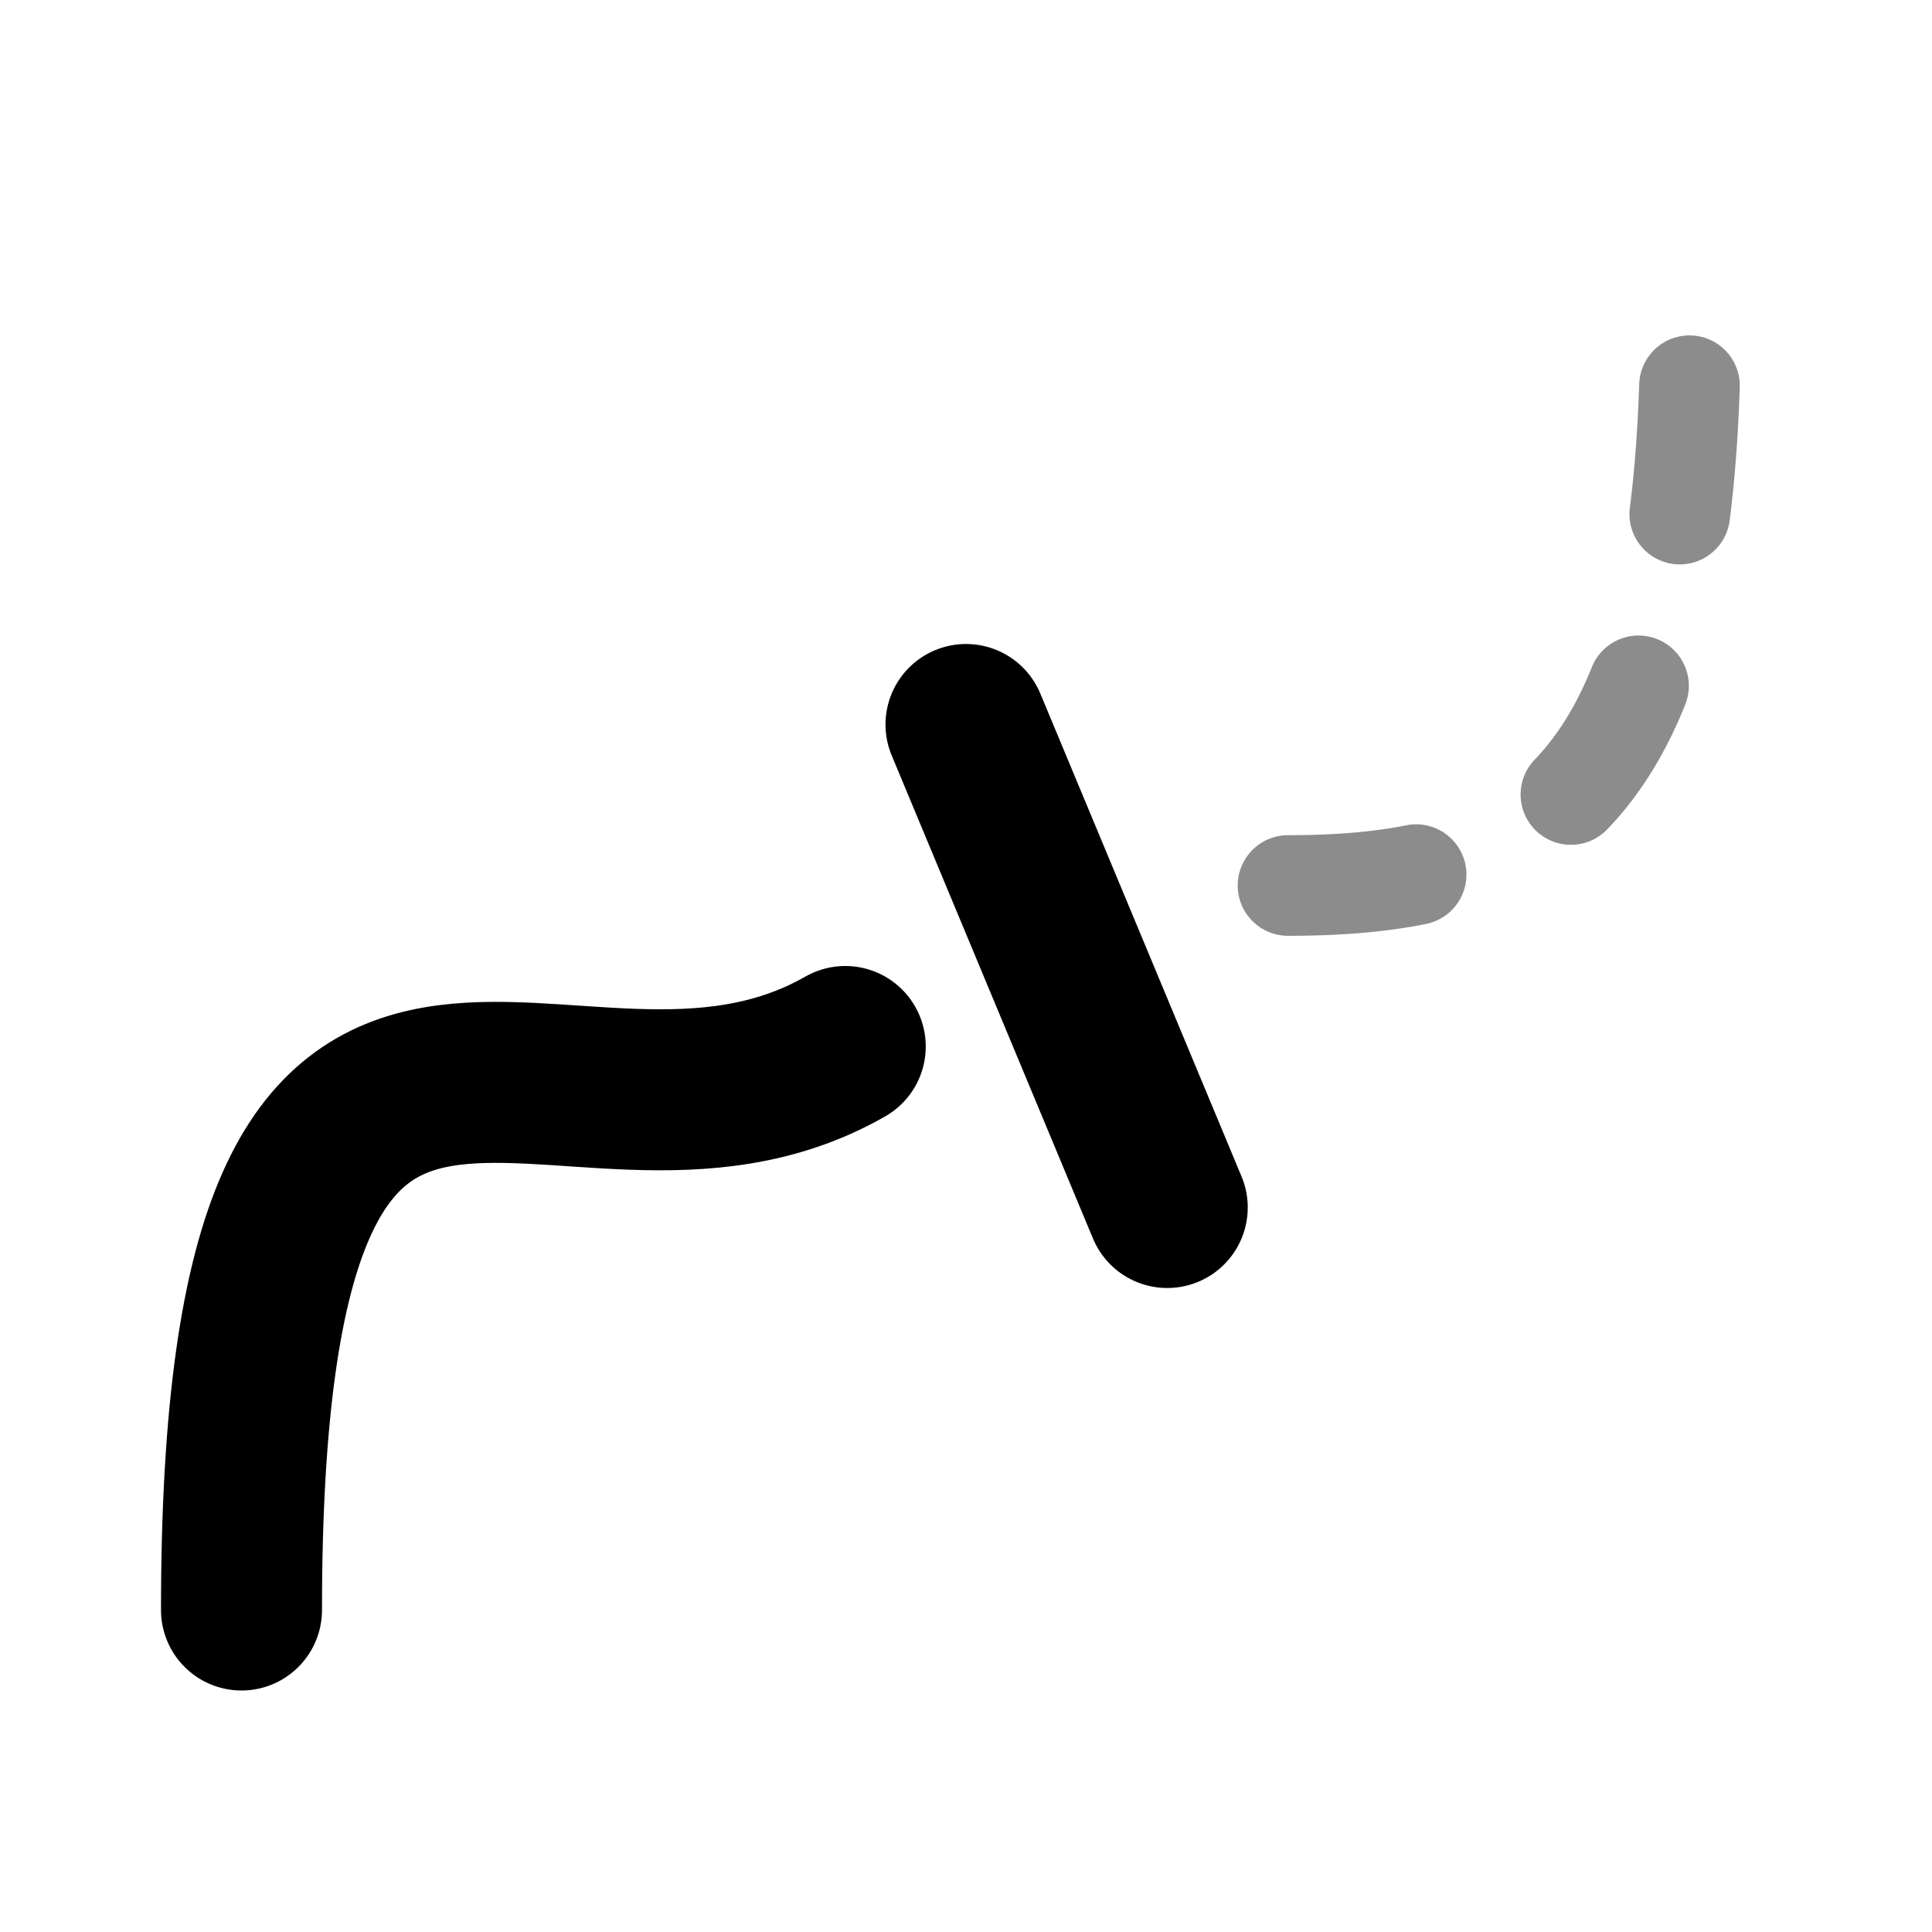
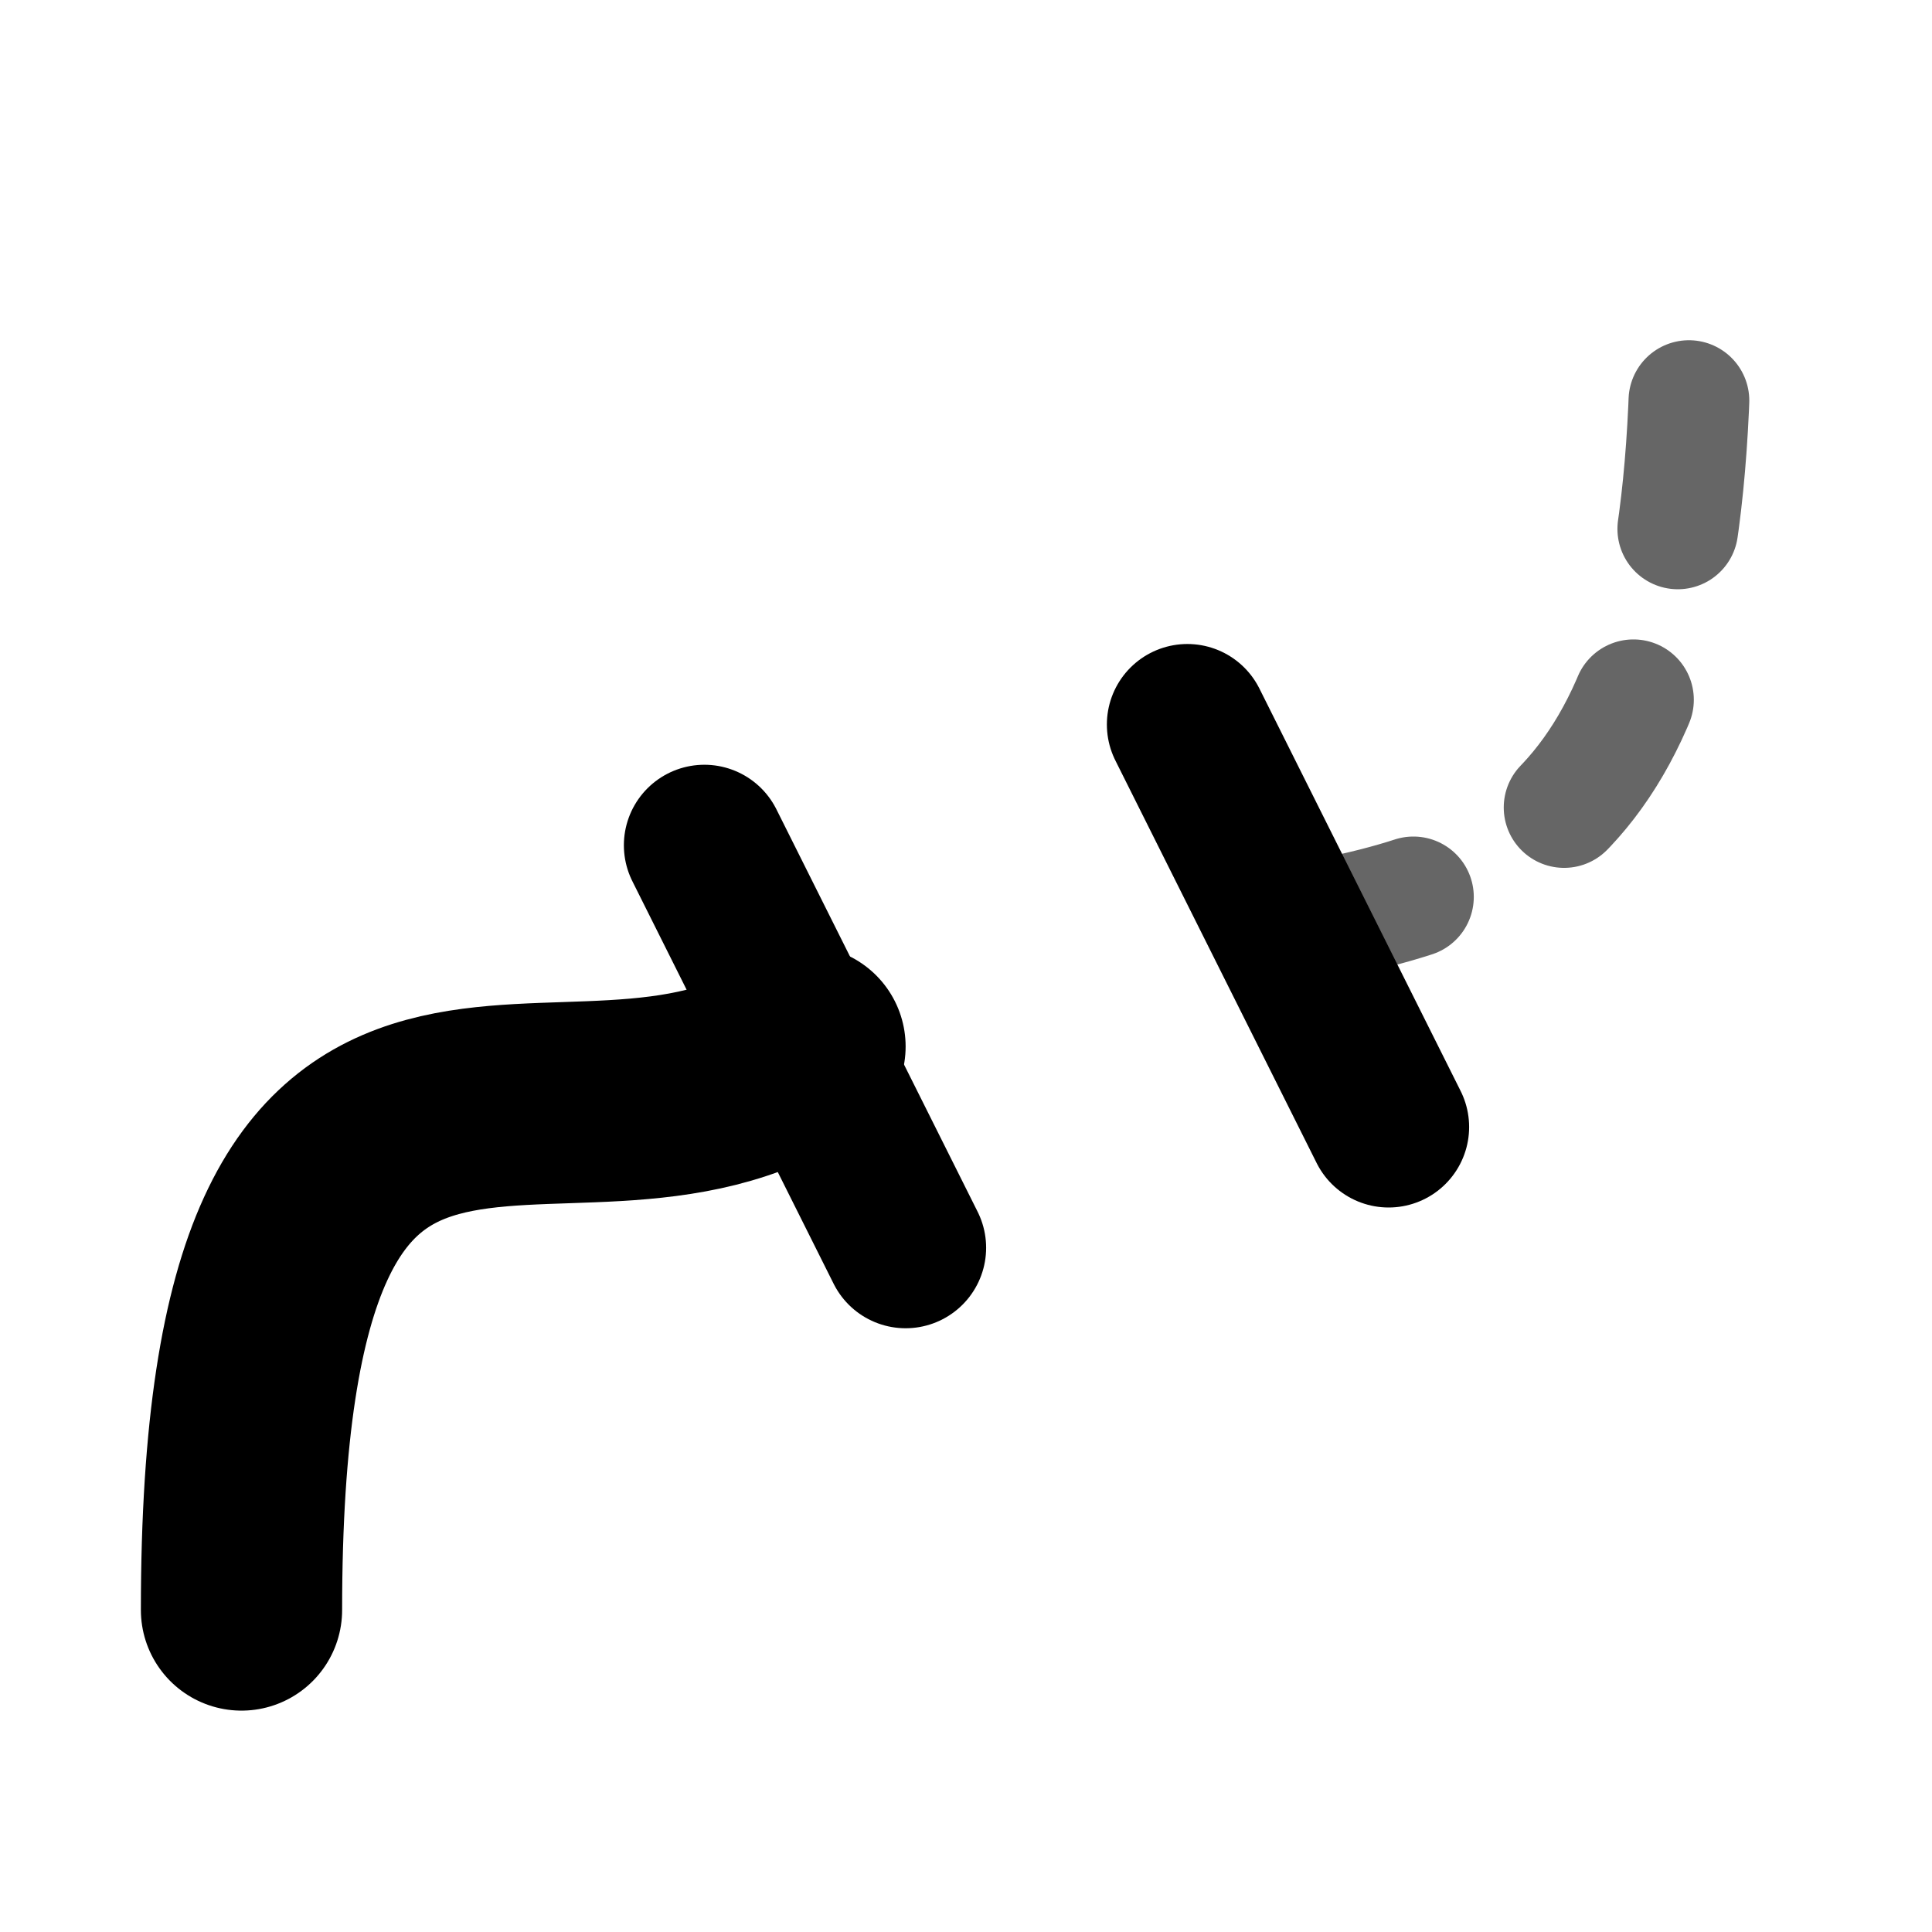
<svg xmlns="http://www.w3.org/2000/svg" width="24" height="24" viewBox="0 0 24 24" fill="none" stroke="currentColor" stroke-width="2" stroke-linecap="round" stroke-linejoin="round">
-   <path d="M3 20C3 10 7 15 10.5 13" />
-   <path d="M16 11C19 11 21 10 21 4" stroke-width="1.25" stroke-dasharray="1.6 2.2" opacity=".45" />
-   <path d="m12 9 2.5 6" />
+   <path d="M3 20C3 11 7 15 10 13" stroke-width="2.5" />
+   <path d="M16 11.5C19 11 21 10 21 4" stroke-width="1.5" stroke-dasharray="1.6 2.2" opacity=".6" />
+   <path d="m8.75 10.5 2.5 5m3.5-6.5 2.5 5" />
</svg>
